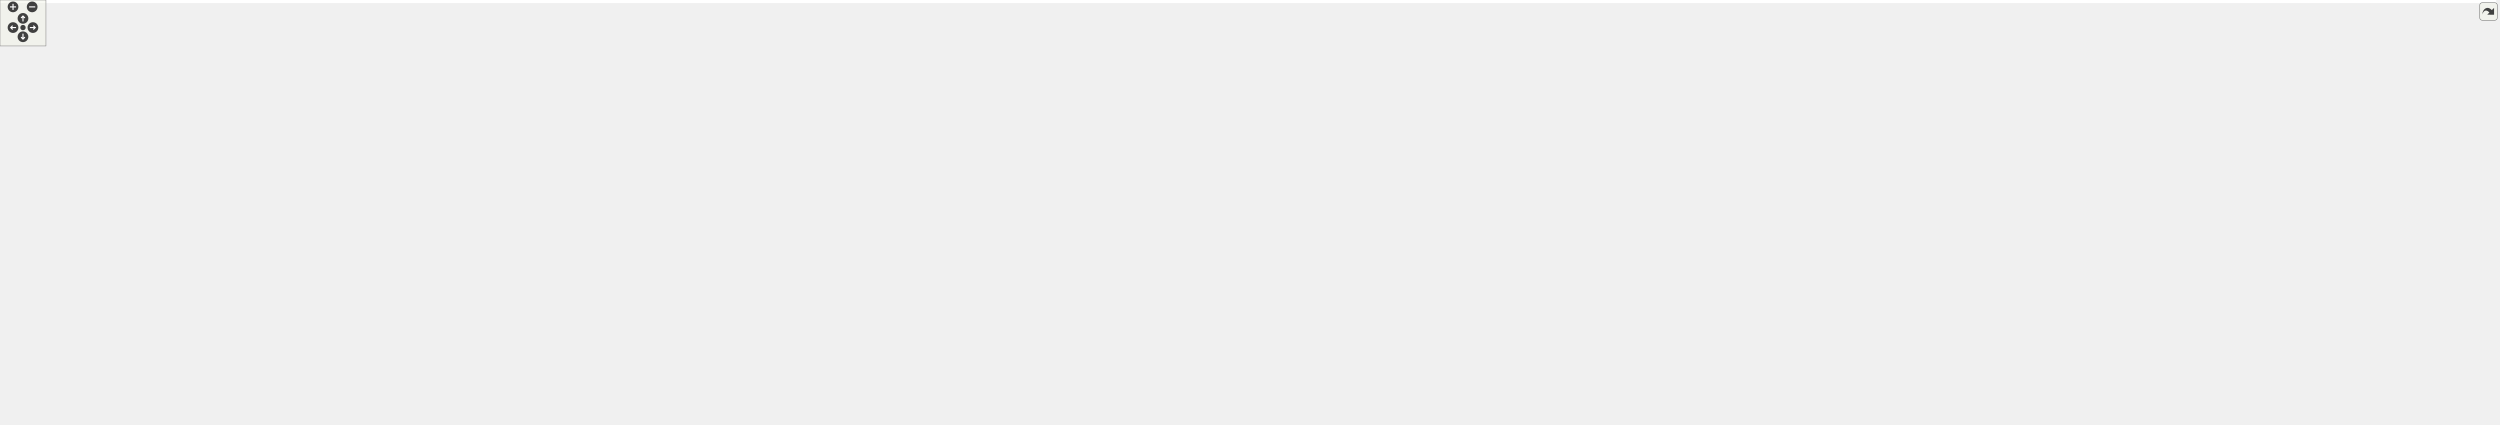
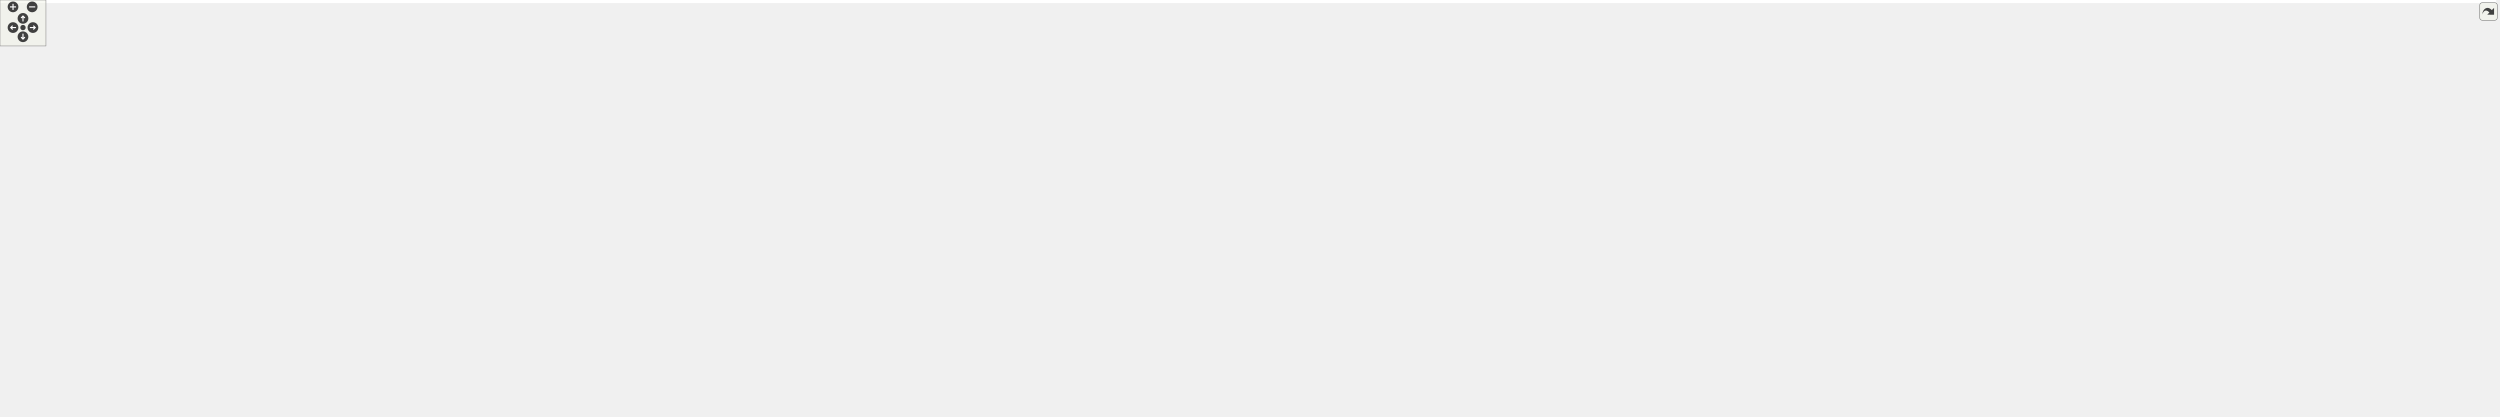
<svg xmlns="http://www.w3.org/2000/svg" xmlns:xlink="http://www.w3.org/1999/xlink" id="main" version="1.1" xml:space="preserve">
  <style type="text/css">
.edge:hover path { stroke: red; }
.edge:hover polygon { stroke: red; fill: red; }
</style>
  <defs>
    <circle id="rim" cx="0" cy="0" r="7" />
    <circle id="rim2" cx="0" cy="0" r="3.5" />
    <g id="zoomPlus">
      <use xlink:href="#rim" fill="#404040">
        <set attributeName="fill" to="#808080" begin="zoomplus.mouseover" end="zoomplus.mouseout" />
      </use>
      <path d="M-4,0h8M0,-4v8" fill="none" stroke="white" stroke-width="1.5" pointer-events="none" />
    </g>
    <g id="zoomMin">
      <use xlink:href="#rim" fill="#404040">
        <set attributeName="fill" to="#808080" begin="zoomminus.mouseover" end="zoomminus.mouseout" />
      </use>
      <path d="M-4,0h8" fill="none" stroke="white" stroke-width="1.5" pointer-events="none" />
    </g>
    <g id="dirArrow">
      <path fill="none" stroke="white" stroke-width="1.5" d="M0,-3.0v7 M-2.5,-0.5L0,-3.0L2.5,-0.5" />
    </g>
    <g id="resetDef">
      <use xlink:href="#rim2" fill="#404040">
        <set attributeName="fill" to="#808080" begin="reset.mouseover" end="reset.mouseout" />
      </use>
    </g>
  </defs>
  <svg id="graph" class="graph">
    <g id="viewport">
-       <polygon fill="white" stroke="transparent" points="-4,4 -4,-494 3259,-494 3259,4 -4,4" />
+       <polygon fill="white" stroke="transparent" points="-4,4 -4,-483 3259,-483 3259,4 -4,4" />
      <g id="node1" class="node">
        <g id="a_node1">
          <a xlink:title=" ">
-             <polygon fill="#bfbfbf" stroke="black" points="723.5,-459.5 723.5,-489.5 884.5,-489.5 884.5,-459.5 723.5,-459.5" />
-             <text text-anchor="start" x="731.5" y="-477.5" font-family="Helvetica" font-size="10.00">/__w/MaCh3/MaCh3/Parameters</text>
-             <text text-anchor="middle" x="804" y="-466.5" font-family="Helvetica" font-size="10.00">/AdaptiveMCMCHandler.cpp</text>
+             <polygon fill="#bfbfbf" stroke="black" points="708.5,-459.5 708.5,-478.5 899.5,-478.5 899.5,-459.5 708.5,-459.5" />
+             <text text-anchor="middle" x="804" y="-466.5" font-family="Helvetica" font-size="10.00">Parameters/AdaptiveMCMCHandler.cpp</text>
          </a>
        </g>
      </g>
      <g id="node2" class="node">
        <g id="a_node2">
          <a xlink:href="AdaptiveMCMCHandler_8h.html" target="_top" xlink:title=" ">
            <polygon fill="white" stroke="black" points="713.5,-403.5 713.5,-422.5 894.5,-422.5 894.5,-403.5 713.5,-403.5" />
            <text text-anchor="middle" x="804" y="-410.5" font-family="Helvetica" font-size="10.00">Parameters/AdaptiveMCMCHandler.h</text>
          </a>
        </g>
      </g>
      <g id="edge1" class="edge">
-         <path fill="none" stroke="midnightblue" d="M804,-459.4C804,-451.47 804,-441.46 804,-432.86" />
-         <polygon fill="midnightblue" stroke="midnightblue" points="807.5,-432.66 804,-422.66 800.5,-432.66 807.5,-432.66" />
+         <path fill="none" stroke="midnightblue" d="M804,-459.08C804,-452.01 804,-441.86 804,-432.99" />
+         <polygon fill="midnightblue" stroke="midnightblue" points="807.5,-432.75 804,-422.75 800.5,-432.75 807.5,-432.75" />
      </g>
      <g id="node3" class="node">
        <g id="a_node3">
          <a xlink:href="Manager_8h.html" target="_top" xlink:title=" ">
            <polygon fill="white" stroke="black" points="712.5,-347.5 712.5,-366.5 815.5,-366.5 815.5,-347.5 712.5,-347.5" />
            <text text-anchor="middle" x="764" y="-354.5" font-family="Helvetica" font-size="10.00">Manager/Manager.h</text>
          </a>
        </g>
      </g>
      <g id="edge2" class="edge">
        <path fill="none" stroke="midnightblue" d="M797.39,-403.08C791.74,-395.46 783.46,-384.26 776.55,-374.94" />
        <polygon fill="midnightblue" stroke="midnightblue" points="779.25,-372.7 770.48,-366.75 773.62,-376.87 779.25,-372.7" />
      </g>
      <g id="node35" class="node">
        <g id="a_node35">
          <a xlink:href="ParameterHandlerUtils_8h.html" target="_top" xlink:title=" ">
            <polygon fill="white" stroke="black" points="2322.5,-280.5 2322.5,-310.5 2471.5,-310.5 2471.5,-280.5 2322.5,-280.5" />
            <text text-anchor="start" x="2330.5" y="-298.5" font-family="Helvetica" font-size="10.00">Parameters/ParameterHandler</text>
            <text text-anchor="middle" x="2397" y="-287.5" font-family="Helvetica" font-size="10.00">Utils.h</text>
          </a>
        </g>
      </g>
      <g id="edge55" class="edge">
        <path fill="none" stroke="midnightblue" d="M894.79,-405.42C1177.12,-384.95 2037.15,-322.59 2311.76,-302.68" />
        <polygon fill="midnightblue" stroke="midnightblue" points="2312.34,-306.15 2322.06,-301.93 2311.83,-299.17 2312.34,-306.15" />
      </g>
      <g id="node4" class="node">
        <g id="a_node4">
          <a xlink:href="SampleStructs_8h.html" target="_top" xlink:title=" ">
            <polygon fill="white" stroke="black" points="1126.5,-224.5 1126.5,-243.5 1257.5,-243.5 1257.5,-224.5 1126.5,-224.5" />
            <text text-anchor="middle" x="1192" y="-231.5" font-family="Helvetica" font-size="10.00">Samples/SampleStructs.h</text>
          </a>
        </g>
      </g>
      <g id="edge3" class="edge">
        <path fill="none" stroke="midnightblue" d="M794.1,-347.49C869.52,-326.17 1066.65,-270.44 1151.83,-246.36" />
        <polygon fill="midnightblue" stroke="midnightblue" points="1152.98,-249.67 1161.65,-243.58 1151.08,-242.93 1152.98,-249.67" />
      </g>
      <g id="node8" class="node">
        <g id="a_node8">
          <a xlink:href="MaCh3Exception_8h.html" target="_top" xlink:title=" ">
            <polygon fill="white" stroke="black" points="596,-168.5 596,-187.5 736,-187.5 736,-168.5 596,-168.5" />
            <text text-anchor="middle" x="666" y="-175.5" font-family="Helvetica" font-size="10.00">Manager/MaCh3Exception.h</text>
          </a>
        </g>
      </g>
      <g id="edge54" class="edge">
        <path fill="none" stroke="midnightblue" d="M737.4,-347.48C697.94,-333.24 625.31,-300.44 595,-244 583.14,-221.9 609.58,-203.38 633.5,-191.83" />
        <polygon fill="midnightblue" stroke="midnightblue" points="635.14,-194.93 642.8,-187.6 632.24,-188.55 635.14,-194.93" />
      </g>
      <g id="node23" class="node">
        <g id="a_node23">
          <a xlink:href="YamlHelper_8h.html" target="_top" xlink:title="Utility functions for handling YAML nodes.">
            <polygon fill="white" stroke="black" points="339,-224.5 339,-243.5 455,-243.5 455,-224.5 339,-224.5" />
            <text text-anchor="middle" x="397" y="-231.5" font-family="Helvetica" font-size="10.00">Manager/YamlHelper.h</text>
          </a>
        </g>
      </g>
      <g id="edge28" class="edge">
        <path fill="none" stroke="midnightblue" d="M712.36,-352.17C639.38,-346.08 510.32,-332.61 469,-311 442.67,-297.23 420.6,-270.05 408.09,-252.2" />
        <polygon fill="midnightblue" stroke="midnightblue" points="410.95,-250.17 402.45,-243.84 405.14,-254.09 410.95,-250.17" />
      </g>
      <g id="node29" class="node">
        <g id="a_node29">
          <a xlink:href="Monitor_8h.html" target="_top" xlink:title="System and monitoring utilities for printing system information and status updates.">
            <polygon fill="white" stroke="black" points="715,-286 715,-305 813,-305 813,-286 715,-286" />
            <text text-anchor="middle" x="764" y="-293" font-family="Helvetica" font-size="10.00">Manager/Monitor.h</text>
          </a>
        </g>
      </g>
      <g id="edge40" class="edge">
        <path fill="none" stroke="midnightblue" d="M764,-347.48C764,-339.08 764,-325.98 764,-315.16" />
        <polygon fill="midnightblue" stroke="midnightblue" points="767.5,-315.01 764,-305.01 760.5,-315.01 767.5,-315.01" />
      </g>
      <g id="node5" class="node">
        <g id="a_node5">
          <a xlink:title=" ">
            <polygon fill="white" stroke="#bfbfbf" points="1487,-168.5 1487,-187.5 1517,-187.5 1517,-168.5 1487,-168.5" />
            <text text-anchor="middle" x="1502" y="-175.5" font-family="Helvetica" font-size="10.00">set</text>
          </a>
        </g>
      </g>
      <g id="edge4" class="edge">
        <path fill="none" stroke="midnightblue" d="M1257.52,-226.52C1313.71,-220.09 1396.83,-208.53 1477.14,-187.76" />
        <polygon fill="midnightblue" stroke="midnightblue" points="1478.14,-191.12 1486.91,-185.19 1476.35,-184.35 1478.14,-191.12" />
      </g>
      <g id="node6" class="node">
        <g id="a_node6">
          <a xlink:title=" ">
            <polygon fill="white" stroke="#bfbfbf" points="1338.5,-168.5 1338.5,-187.5 1367.5,-187.5 1367.5,-168.5 1338.5,-168.5" />
            <text text-anchor="middle" x="1353" y="-175.5" font-family="Helvetica" font-size="10.00">list</text>
          </a>
        </g>
      </g>
      <g id="edge5" class="edge">
        <path fill="none" stroke="midnightblue" d="M1219.15,-224.45C1244.97,-216.23 1285.12,-203.26 1328.67,-188.01" />
        <polygon fill="midnightblue" stroke="midnightblue" points="1330.04,-191.24 1338.31,-184.62 1327.72,-184.64 1330.04,-191.24" />
      </g>
      <g id="node7" class="node">
        <g id="a_node7">
          <a xlink:title=" ">
            <polygon fill="white" stroke="#bfbfbf" points="1385.5,-168.5 1385.5,-187.5 1468.5,-187.5 1468.5,-168.5 1385.5,-168.5" />
            <text text-anchor="middle" x="1427" y="-175.5" font-family="Helvetica" font-size="10.00">unordered_map</text>
          </a>
        </g>
      </g>
      <g id="edge6" class="edge">
        <path fill="none" stroke="midnightblue" d="M1229.24,-224.44C1270.06,-215.06 1335.64,-199.99 1379.98,-189.8" />
        <polygon fill="midnightblue" stroke="midnightblue" points="1380.98,-193.17 1389.94,-187.52 1379.41,-186.34 1380.98,-193.17" />
      </g>
      <g id="edge7" class="edge">
        <path fill="none" stroke="midnightblue" d="M1126.45,-226.27C1030.1,-216.38 850.44,-197.93 746.3,-187.24" />
        <polygon fill="midnightblue" stroke="midnightblue" points="746.46,-183.74 736.16,-186.2 745.75,-190.71 746.46,-183.74" />
      </g>
      <g id="node12" class="node">
        <g id="a_node12">
          <a xlink:href="MaCh3Logger_8h.html" target="_top" xlink:title="KS: Based on this https://github.com/gabime/spdlog/blob/a2b4262090fd3f005c2315dcb5be2f0f1774a005/incl...">
            <polygon fill="white" stroke="red" points="730,-112.5 730,-131.5 856,-131.5 856,-112.5 730,-112.5" />
            <text text-anchor="middle" x="793" y="-119.5" font-family="Helvetica" font-size="10.00">Manager/MaCh3Logger.h</text>
          </a>
        </g>
      </g>
      <g id="edge19" class="edge">
        <path fill="none" stroke="midnightblue" d="M1126.31,-232.61C1033.19,-230.81 868.91,-222.64 822,-188 807.27,-177.12 799.87,-157.05 796.26,-142.08" />
        <polygon fill="midnightblue" stroke="midnightblue" points="799.6,-140.96 794.17,-131.86 792.74,-142.36 799.6,-140.96" />
      </g>
      <g id="node13" class="node">
        <g id="a_node13">
          <a xlink:href="Core_8h.html" target="_top" xlink:title=" ">
            <polygon fill="white" stroke="red" points="750,-56.5 750,-75.5 836,-75.5 836,-56.5 750,-56.5" />
            <text text-anchor="middle" x="793" y="-63.5" font-family="Helvetica" font-size="10.00">Manager/Core.h</text>
          </a>
        </g>
      </g>
      <g id="edge20" class="edge">
        <path fill="none" stroke="midnightblue" d="M1126.33,-230.37C1075.87,-226.13 1005.61,-215.33 950,-188 904.52,-165.65 905.52,-142.43 865,-112 849.72,-100.53 831.46,-89.14 817.15,-80.69" />
        <polygon fill="midnightblue" stroke="midnightblue" points="818.79,-77.59 808.39,-75.59 815.27,-83.64 818.79,-77.59" />
      </g>
      <g id="node16" class="node">
        <g id="a_node16">
          <a xlink:title=" ">
            <polygon fill="white" stroke="#bfbfbf" points="1535,-168.5 1535,-187.5 1593,-187.5 1593,-168.5 1535,-168.5" />
            <text text-anchor="middle" x="1564" y="-175.5" font-family="Helvetica" font-size="10.00">TSpline.h</text>
          </a>
        </g>
      </g>
      <g id="edge21" class="edge">
        <path fill="none" stroke="midnightblue" d="M1257.58,-226.1C1322.91,-218.79 1426.23,-206.05 1524.5,-188.13" />
        <polygon fill="midnightblue" stroke="midnightblue" points="1525.4,-191.52 1534.6,-186.27 1524.13,-184.64 1525.4,-191.52" />
      </g>
      <g id="node17" class="node">
        <g id="a_node17">
          <a xlink:title=" ">
            <polygon fill="white" stroke="#bfbfbf" points="830.5,-168.5 830.5,-187.5 901.5,-187.5 901.5,-168.5 830.5,-168.5" />
            <text text-anchor="middle" x="866" y="-175.5" font-family="Helvetica" font-size="10.00">TObjString.h</text>
          </a>
        </g>
      </g>
      <g id="edge22" class="edge">
        <path fill="none" stroke="midnightblue" d="M1138.01,-224.47C1082.34,-215.61 993.04,-201.21 916,-188 914.56,-187.75 913.1,-187.5 911.62,-187.24" />
        <polygon fill="midnightblue" stroke="midnightblue" points="912.22,-183.8 901.77,-185.51 911.01,-190.69 912.22,-183.8" />
      </g>
      <g id="node18" class="node">
        <g id="a_node18">
          <a xlink:title=" ">
            <polygon fill="white" stroke="#bfbfbf" points="1611.5,-168.5 1611.5,-187.5 1658.5,-187.5 1658.5,-168.5 1611.5,-168.5" />
            <text text-anchor="middle" x="1635" y="-175.5" font-family="Helvetica" font-size="10.00">TFile.h</text>
          </a>
        </g>
      </g>
      <g id="edge23" class="edge">
        <path fill="none" stroke="midnightblue" d="M1257.8,-228.97C1337.11,-223.4 1474.5,-211.48 1601.41,-187.81" />
        <polygon fill="midnightblue" stroke="midnightblue" points="1602.14,-191.24 1611.31,-185.94 1600.83,-184.36 1602.14,-191.24" />
      </g>
      <g id="node19" class="node">
        <g id="a_node19">
          <a xlink:title=" ">
            <polygon fill="white" stroke="#bfbfbf" points="1136,-168.5 1136,-187.5 1178,-187.5 1178,-168.5 1136,-168.5" />
            <text text-anchor="middle" x="1157" y="-175.5" font-family="Helvetica" font-size="10.00">TF1.h</text>
          </a>
        </g>
      </g>
      <g id="edge24" class="edge">
        <path fill="none" stroke="midnightblue" d="M1186.22,-224.08C1181.33,-216.53 1174.17,-205.49 1168.17,-196.23" />
        <polygon fill="midnightblue" stroke="midnightblue" points="1171.05,-194.24 1162.67,-187.75 1165.17,-198.05 1171.05,-194.24" />
      </g>
      <g id="node20" class="node">
        <g id="a_node20">
          <a xlink:title=" ">
            <polygon fill="white" stroke="#bfbfbf" points="1196,-168.5 1196,-187.5 1258,-187.5 1258,-168.5 1196,-168.5" />
            <text text-anchor="middle" x="1227" y="-175.5" font-family="Helvetica" font-size="10.00">TH2Poly.h</text>
          </a>
        </g>
      </g>
      <g id="edge25" class="edge">
        <path fill="none" stroke="midnightblue" d="M1197.78,-224.08C1202.67,-216.53 1209.83,-205.49 1215.83,-196.23" />
        <polygon fill="midnightblue" stroke="midnightblue" points="1218.83,-198.05 1221.33,-187.75 1212.95,-194.24 1218.83,-198.05" />
      </g>
      <g id="node21" class="node">
        <g id="a_node21">
          <a xlink:title=" ">
            <polygon fill="white" stroke="#bfbfbf" points="1276,-168.5 1276,-187.5 1320,-187.5 1320,-168.5 1276,-168.5" />
            <text text-anchor="middle" x="1298" y="-175.5" font-family="Helvetica" font-size="10.00">TH1.h</text>
          </a>
        </g>
      </g>
      <g id="edge26" class="edge">
        <path fill="none" stroke="midnightblue" d="M1209.03,-224.32C1226.03,-215.66 1252.38,-202.24 1271.99,-192.25" />
        <polygon fill="midnightblue" stroke="midnightblue" points="1273.69,-195.31 1281.01,-187.65 1270.51,-189.08 1273.69,-195.31" />
      </g>
      <g id="node22" class="node">
        <g id="a_node22">
          <a xlink:title=" ">
            <polygon fill="white" stroke="#bfbfbf" points="958.5,-168.5 958.5,-187.5 1117.5,-187.5 1117.5,-168.5 958.5,-168.5" />
            <text text-anchor="middle" x="1038" y="-175.5" font-family="Helvetica" font-size="10.00">Constants/OscillatorConstants.h</text>
          </a>
        </g>
      </g>
      <g id="edge27" class="edge">
        <path fill="none" stroke="midnightblue" d="M1167.6,-224.44C1141.8,-215.4 1100.92,-201.06 1071.98,-190.92" />
        <polygon fill="midnightblue" stroke="midnightblue" points="1072.88,-187.52 1062.29,-187.52 1070.57,-194.13 1072.88,-187.52" />
      </g>
      <g id="node9" class="node">
        <g id="a_node9">
          <a xlink:title=" ">
            <polygon fill="white" stroke="#bfbfbf" points="559,-0.5 559,-19.5 613,-19.5 613,-0.5 559,-0.5" />
            <text text-anchor="middle" x="586" y="-7.5" font-family="Helvetica" font-size="10.00">iostream</text>
          </a>
        </g>
      </g>
      <g id="edge8" class="edge">
        <path fill="none" stroke="midnightblue" d="M647.7,-168.47C633.66,-160.92 615.04,-148.54 605,-132 585.58,-100 583.88,-54.79 584.72,-29.67" />
        <polygon fill="midnightblue" stroke="midnightblue" points="588.22,-29.83 585.23,-19.67 581.22,-29.48 588.22,-29.83" />
      </g>
      <g id="node10" class="node">
        <g id="a_node10">
          <a xlink:title=" ">
            <polygon fill="white" stroke="#bfbfbf" points="480.5,-56.5 480.5,-75.5 521.5,-75.5 521.5,-56.5 480.5,-56.5" />
            <text text-anchor="middle" x="501" y="-63.5" font-family="Helvetica" font-size="10.00">string</text>
          </a>
        </g>
      </g>
      <g id="edge9" class="edge">
        <path fill="none" stroke="midnightblue" d="M643.35,-168.37C623.66,-160.37 594.79,-147.39 572,-132 550.93,-117.77 529.83,-97.5 516.17,-83.39" />
        <polygon fill="midnightblue" stroke="midnightblue" points="518.47,-80.73 509.05,-75.89 513.4,-85.55 518.47,-80.73" />
      </g>
      <g id="node11" class="node">
        <g id="a_node11">
          <a xlink:title=" ">
            <polygon fill="white" stroke="#bfbfbf" points="614.5,-112.5 614.5,-131.5 673.5,-131.5 673.5,-112.5 614.5,-112.5" />
            <text text-anchor="middle" x="644" y="-119.5" font-family="Helvetica" font-size="10.00">stdexcept</text>
          </a>
        </g>
      </g>
      <g id="edge10" class="edge">
        <path fill="none" stroke="midnightblue" d="M662.37,-168.08C659.39,-160.77 655.07,-150.18 651.38,-141.1" />
        <polygon fill="midnightblue" stroke="midnightblue" points="654.58,-139.69 647.57,-131.75 648.1,-142.33 654.58,-139.69" />
      </g>
      <g id="edge11" class="edge">
        <path fill="none" stroke="midnightblue" d="M686.12,-168.44C707.02,-159.56 739.93,-145.56 763.72,-135.45" />
        <polygon fill="midnightblue" stroke="midnightblue" points="765.14,-138.65 772.97,-131.52 762.4,-132.21 765.14,-138.65" />
      </g>
      <g id="edge18" class="edge">
        <path fill="none" stroke="midnightblue" d="M672.03,-168.26C681.44,-155.03 700.66,-129.61 721,-112 735.17,-99.73 753.03,-88.55 767.41,-80.4" />
        <polygon fill="midnightblue" stroke="midnightblue" points="769.22,-83.4 776.29,-75.5 765.84,-77.27 769.22,-83.4" />
      </g>
      <g id="edge12" class="edge">
        <path fill="none" stroke="midnightblue" d="M776.76,-112.37C740.78,-93.25 654.18,-47.23 611.14,-24.36" />
        <polygon fill="midnightblue" stroke="midnightblue" points="612.64,-21.19 602.17,-19.59 609.36,-27.37 612.64,-21.19" />
      </g>
      <g id="edge13" class="edge">
        <path fill="none" stroke="midnightblue" d="M746.73,-112.44C686.53,-101.31 582.99,-82.16 531.67,-72.67" />
        <polygon fill="midnightblue" stroke="midnightblue" points="532.02,-69.18 521.55,-70.8 530.75,-76.06 532.02,-69.18" />
      </g>
      <g id="edge14" class="edge">
        <path fill="none" stroke="midnightblue" d="M793,-112.08C793,-105.01 793,-94.86 793,-85.99" />
        <polygon fill="midnightblue" stroke="midnightblue" points="796.5,-85.75 793,-75.75 789.5,-85.75 796.5,-85.75" />
      </g>
      <g id="edge16" class="edge">
        <path fill="none" stroke="midnightblue" d="M760.2,-56.44C722.84,-46.7 661.94,-30.81 622.94,-20.64" />
        <polygon fill="midnightblue" stroke="midnightblue" points="623.6,-17.19 613.04,-18.05 621.83,-23.96 623.6,-17.19" />
      </g>
      <g id="node14" class="node">
        <g id="a_node14">
          <a xlink:title=" ">
            <polygon fill="white" stroke="#bfbfbf" points="768,-0.5 768,-19.5 818,-19.5 818,-0.5 768,-0.5" />
            <text text-anchor="middle" x="793" y="-7.5" font-family="Helvetica" font-size="10.00">fstream</text>
          </a>
        </g>
      </g>
      <g id="edge15" class="edge">
        <path fill="none" stroke="midnightblue" d="M793,-56.08C793,-49.01 793,-38.86 793,-29.99" />
        <polygon fill="midnightblue" stroke="midnightblue" points="796.5,-29.75 793,-19.75 789.5,-29.75 796.5,-29.75" />
      </g>
      <g id="node15" class="node">
        <g id="a_node15">
          <a xlink:title=" ">
            <polygon fill="white" stroke="#bfbfbf" points="1307.5,-0.5 1307.5,-19.5 1350.5,-19.5 1350.5,-0.5 1307.5,-0.5" />
            <text text-anchor="middle" x="1329" y="-7.5" font-family="Helvetica" font-size="10.00">vector</text>
          </a>
        </g>
      </g>
      <g id="edge17" class="edge">
        <path fill="none" stroke="midnightblue" d="M836.41,-60.63C941.17,-50.07 1205.95,-23.4 1297.37,-14.19" />
        <polygon fill="midnightblue" stroke="midnightblue" points="1297.8,-17.66 1307.4,-13.18 1297.1,-10.7 1297.8,-17.66" />
      </g>
      <g id="edge34" class="edge">
        <path fill="none" stroke="midnightblue" d="M439.62,-224.44C486.75,-214.98 562.69,-199.74 613.46,-189.55" />
        <polygon fill="midnightblue" stroke="midnightblue" points="614.46,-192.92 623.58,-187.52 613.08,-186.05 614.46,-192.92" />
      </g>
      <g id="edge29" class="edge">
        <path fill="none" stroke="midnightblue" d="M349.03,-224.48C313.79,-215.59 274.11,-198.55 287,-168 314.74,-102.27 339.6,-90.58 402,-56 448.54,-30.21 509.74,-19.05 548.49,-14.32" />
        <polygon fill="midnightblue" stroke="midnightblue" points="549.25,-17.76 558.79,-13.15 548.46,-10.8 549.25,-17.76" />
      </g>
      <g id="edge31" class="edge">
        <path fill="none" stroke="midnightblue" d="M398.3,-224.26C401.8,-203.13 413.03,-148.35 440,-112 449.37,-99.37 463.29,-88.72 475.47,-80.96" />
        <polygon fill="midnightblue" stroke="midnightblue" points="477.59,-83.77 484.34,-75.6 473.97,-77.78 477.59,-83.77" />
      </g>
      <g id="edge35" class="edge">
        <path fill="none" stroke="midnightblue" d="M409.01,-224.3C439.94,-202.28 525.5,-143.84 605,-112 648.9,-94.42 701.43,-82.56 739.79,-75.45" />
        <polygon fill="midnightblue" stroke="midnightblue" points="740.5,-78.88 749.72,-73.65 739.26,-71.99 740.5,-78.88" />
      </g>
      <g id="edge30" class="edge">
        <path fill="none" stroke="midnightblue" d="M397.72,-224.2C400.64,-194.85 414.29,-99.73 471,-56 493.41,-38.72 678.35,-20.89 757.4,-13.99" />
        <polygon fill="midnightblue" stroke="midnightblue" points="758.16,-17.43 767.82,-13.08 757.56,-10.46 758.16,-17.43" />
      </g>
      <g id="edge38" class="edge">
        <path fill="none" stroke="midnightblue" d="M455.45,-226.27C550.07,-215.38 734.81,-194.1 820.43,-184.25" />
        <polygon fill="midnightblue" stroke="midnightblue" points="820.83,-187.72 830.36,-183.1 820.03,-180.77 820.83,-187.72" />
      </g>
      <g id="node24" class="node">
        <g id="a_node24">
          <a xlink:title=" ">
            <polygon fill="white" stroke="#bfbfbf" points="296.5,-168.5 296.5,-187.5 349.5,-187.5 349.5,-168.5 296.5,-168.5" />
            <text text-anchor="middle" x="323" y="-175.5" font-family="Helvetica" font-size="10.00">cxxabi.h</text>
          </a>
        </g>
      </g>
      <g id="edge32" class="edge">
        <path fill="none" stroke="midnightblue" d="M385.11,-224.32C373.85,-216.11 356.71,-203.6 343.29,-193.81" />
        <polygon fill="midnightblue" stroke="midnightblue" points="345.25,-190.9 335.11,-187.83 341.12,-196.56 345.25,-190.9" />
      </g>
      <g id="node25" class="node">
        <g id="a_node25">
          <a xlink:title=" ">
            <polygon fill="white" stroke="#bfbfbf" points="28.5,-168.5 28.5,-187.5 69.5,-187.5 69.5,-168.5 28.5,-168.5" />
            <text text-anchor="middle" x="49" y="-175.5" font-family="Helvetica" font-size="10.00">regex</text>
          </a>
        </g>
      </g>
      <g id="edge33" class="edge">
        <path fill="none" stroke="midnightblue" d="M338.79,-227.43C276.8,-220.9 175.72,-208.55 79.45,-187.78" />
        <polygon fill="midnightblue" stroke="midnightblue" points="80.07,-184.33 69.55,-185.61 78.57,-191.17 80.07,-184.33" />
      </g>
      <g id="node26" class="node">
        <g id="a_node26">
          <a xlink:title=" ">
            <polygon fill="white" stroke="#bfbfbf" points="520,-168.5 520,-187.5 578,-187.5 578,-168.5 520,-168.5" />
            <text text-anchor="middle" x="549" y="-175.5" font-family="Helvetica" font-size="10.00">TMacro.h</text>
          </a>
        </g>
      </g>
      <g id="edge36" class="edge">
        <path fill="none" stroke="midnightblue" d="M421.08,-224.44C446.54,-215.4 486.89,-201.06 515.46,-190.92" />
        <polygon fill="midnightblue" stroke="midnightblue" points="516.78,-194.16 525.03,-187.52 514.43,-187.57 516.78,-194.16" />
      </g>
      <g id="node27" class="node">
        <g id="a_node27">
          <a xlink:title=" ">
            <polygon fill="white" stroke="#bfbfbf" points="88,-168.5 88,-187.5 134,-187.5 134,-168.5 88,-168.5" />
            <text text-anchor="middle" x="111" y="-175.5" font-family="Helvetica" font-size="10.00">TList.h</text>
          </a>
        </g>
      </g>
      <g id="edge37" class="edge">
        <path fill="none" stroke="midnightblue" d="M339.43,-224.46C289.95,-216.75 216.55,-204.41 143.8,-188" />
        <polygon fill="midnightblue" stroke="midnightblue" points="144.53,-184.58 134,-185.76 142.97,-191.4 144.53,-184.58" />
      </g>
      <g id="node28" class="node">
        <g id="a_node28">
          <a xlink:title=" ">
            <polygon fill="white" stroke="#bfbfbf" points="152.5,-168.5 152.5,-187.5 239.5,-187.5 239.5,-168.5 152.5,-168.5" />
            <text text-anchor="middle" x="196" y="-175.5" font-family="Helvetica" font-size="10.00">yaml-cpp/yaml.h</text>
          </a>
        </g>
      </g>
      <g id="edge39" class="edge">
        <path fill="none" stroke="midnightblue" d="M365.15,-224.44C330.6,-215.16 275.32,-200.31 237.42,-190.13" />
        <polygon fill="midnightblue" stroke="midnightblue" points="238.27,-186.73 227.7,-187.52 236.45,-193.49 238.27,-186.73" />
      </g>
      <g id="edge47" class="edge">
        <path fill="none" stroke="midnightblue" d="M756.63,-285.82C740.39,-266.67 701.25,-220.54 680.11,-195.63" />
        <polygon fill="midnightblue" stroke="midnightblue" points="682.59,-193.14 673.45,-187.78 677.25,-197.67 682.59,-193.14" />
      </g>
      <g id="edge41" class="edge">
        <path fill="none" stroke="midnightblue" d="M714.75,-292.27C545.79,-283.98 0,-251.56 0,-179 0,-179 0,-179 0,-121 0,-64.93 419.73,-24.98 548.74,-14.02" />
        <polygon fill="midnightblue" stroke="midnightblue" points="549.24,-17.49 558.91,-13.17 548.65,-10.52 549.24,-17.49" />
      </g>
      <g id="edge43" class="edge">
        <path fill="none" stroke="midnightblue" d="M714.93,-290.61C653.98,-282.76 552.93,-259.13 511,-188 492.16,-156.03 494.5,-110.81 497.8,-85.68" />
        <polygon fill="midnightblue" stroke="midnightblue" points="501.28,-86.08 499.31,-75.67 494.36,-85.04 501.28,-86.08" />
      </g>
      <g id="edge46" class="edge">
        <path fill="none" stroke="midnightblue" d="M765.48,-285.76C769.98,-259.15 783.58,-178.71 789.81,-141.84" />
        <polygon fill="midnightblue" stroke="midnightblue" points="793.34,-141.96 791.56,-131.52 786.44,-140.8 793.34,-141.96" />
      </g>
      <g id="edge42" class="edge">
        <path fill="none" stroke="midnightblue" d="M813.2,-294.04C1014.27,-291.54 1763,-275.74 1763,-179 1763,-179 1763,-179 1763,-121 1763,-25.03 1003.62,-12.77 828.66,-11.22" />
        <polygon fill="midnightblue" stroke="midnightblue" points="828.48,-7.72 818.45,-11.14 828.42,-14.72 828.48,-7.72" />
      </g>
      <g id="edge44" class="edge">
        <path fill="none" stroke="midnightblue" d="M813.1,-294.36C977.29,-293.48 1506.07,-287.28 1670,-244 1732.84,-227.41 1801,-244 1801,-179 1801,-179 1801,-179 1801,-121 1801,-30.3 1466.23,-14.35 1360.56,-11.58" />
        <polygon fill="midnightblue" stroke="midnightblue" points="1360.59,-8.08 1350.51,-11.34 1360.42,-15.07 1360.59,-8.08" />
      </g>
      <g id="edge48" class="edge">
        <path fill="none" stroke="midnightblue" d="M714.89,-286.54C648.94,-275.85 531.74,-256.84 459.56,-245.14" />
        <polygon fill="midnightblue" stroke="midnightblue" points="460.11,-241.69 449.68,-243.54 458.99,-248.6 460.11,-241.69" />
      </g>
      <g id="edge51" class="edge">
        <path fill="none" stroke="midnightblue" d="M754.37,-285.9C737.87,-271.52 702.73,-242.37 669,-224 643.07,-209.88 611.77,-198.31 587.64,-190.43" />
        <polygon fill="midnightblue" stroke="midnightblue" points="588.7,-187.1 578.11,-187.39 586.57,-193.77 588.7,-187.1" />
      </g>
      <g id="node30" class="node">
        <g id="a_node30">
          <a xlink:title=" ">
            <polygon fill="white" stroke="#bfbfbf" points="792.5,-224.5 792.5,-243.5 837.5,-243.5 837.5,-224.5 792.5,-224.5" />
            <text text-anchor="middle" x="815" y="-231.5" font-family="Helvetica" font-size="10.00">cstdlib</text>
          </a>
        </g>
      </g>
      <g id="edge45" class="edge">
        <path fill="none" stroke="midnightblue" d="M771.31,-285.98C779.03,-276.96 791.41,-262.52 801.02,-251.31" />
        <polygon fill="midnightblue" stroke="midnightblue" points="803.86,-253.38 807.71,-243.51 798.54,-248.82 803.86,-253.38" />
      </g>
      <g id="node31" class="node">
        <g id="a_node31">
          <a xlink:title=" ">
            <polygon fill="white" stroke="#bfbfbf" points="1925,-224.5 1925,-243.5 1975,-243.5 1975,-224.5 1925,-224.5" />
            <text text-anchor="middle" x="1950" y="-231.5" font-family="Helvetica" font-size="10.00">TTree.h</text>
          </a>
        </g>
      </g>
      <g id="edge49" class="edge">
        <path fill="none" stroke="midnightblue" d="M813.02,-293.75C1001.29,-290.67 1678.74,-277.57 1914.97,-243.76" />
        <polygon fill="midnightblue" stroke="midnightblue" points="1915.5,-247.22 1924.88,-242.29 1914.47,-240.3 1915.5,-247.22" />
      </g>
      <g id="node32" class="node">
        <g id="a_node32">
          <a xlink:title=" ">
            <polygon fill="white" stroke="#bfbfbf" points="856,-224.5 856,-243.5 918,-243.5 918,-224.5 856,-224.5" />
            <text text-anchor="middle" x="887" y="-231.5" font-family="Helvetica" font-size="10.00">TBranch.h</text>
          </a>
        </g>
      </g>
      <g id="edge50" class="edge">
        <path fill="none" stroke="midnightblue" d="M781.62,-285.98C802.17,-276.03 836.36,-259.49 860.21,-247.96" />
        <polygon fill="midnightblue" stroke="midnightblue" points="861.93,-251.01 869.41,-243.51 858.88,-244.71 861.93,-251.01" />
      </g>
      <g id="node33" class="node">
        <g id="a_node33">
          <a xlink:title=" ">
            <polygon fill="white" stroke="#bfbfbf" points="604,-224.5 604,-243.5 660,-243.5 660,-224.5 604,-224.5" />
            <text text-anchor="middle" x="632" y="-231.5" font-family="Helvetica" font-size="10.00">TChain.h</text>
          </a>
        </g>
      </g>
      <g id="edge52" class="edge">
        <path fill="none" stroke="midnightblue" d="M745.09,-285.98C722.84,-275.95 685.69,-259.2 660.07,-247.65" />
        <polygon fill="midnightblue" stroke="midnightblue" points="661.43,-244.43 650.88,-243.51 658.56,-250.81 661.43,-244.43" />
      </g>
      <g id="node34" class="node">
        <g id="a_node34">
          <a xlink:title=" ">
            <polygon fill="white" stroke="#bfbfbf" points="1829.5,-224.5 1829.5,-243.5 1906.5,-243.5 1906.5,-224.5 1829.5,-224.5" />
            <text text-anchor="middle" x="1868" y="-231.5" font-family="Helvetica" font-size="10.00">TStopwatch.h</text>
          </a>
        </g>
      </g>
      <g id="edge53" class="edge">
        <path fill="none" stroke="midnightblue" d="M813.15,-294.23C963.54,-292.97 1430.67,-285.71 1815,-244 1816.3,-243.86 1817.63,-243.71 1818.96,-243.54" />
        <polygon fill="midnightblue" stroke="midnightblue" points="1819.86,-246.95 1829.29,-242.13 1818.91,-240.02 1819.86,-246.95" />
      </g>
      <g id="edge76" class="edge">
        <path fill="none" stroke="midnightblue" d="M2322.3,-291.84C2245.63,-287.41 2123.65,-275.58 2023,-244 2004.41,-238.17 2002.6,-229.78 1984,-224 1872.31,-189.32 1732.52,-181.35 1669.1,-179.53" />
        <polygon fill="midnightblue" stroke="midnightblue" points="1668.96,-176.02 1658.88,-179.27 1668.78,-183.02 1668.96,-176.02" />
      </g>
      <g id="edge75" class="edge">
        <path fill="none" stroke="midnightblue" d="M2322.2,-287.59C2240.11,-279.46 2104.62,-264.44 1989,-244 1987.73,-243.78 1986.44,-243.54 1985.14,-243.29" />
        <polygon fill="midnightblue" stroke="midnightblue" points="1985.6,-239.81 1975.1,-241.19 1984.17,-246.66 1985.6,-239.81" />
      </g>
      <g id="edge80" class="edge">
        <path fill="none" stroke="midnightblue" d="M2322.2,-288.53C2229.53,-280.71 2066.64,-265.59 1917.02,-244.04" />
        <polygon fill="midnightblue" stroke="midnightblue" points="1917.13,-240.51 1906.73,-242.54 1916.12,-247.44 1917.13,-240.51" />
      </g>
      <g id="node36" class="node">
        <g id="a_node36">
          <a xlink:href="ParameterStructs_8h.html" target="_top" xlink:title=" ">
            <polygon fill="white" stroke="black" points="1349.5,-224.5 1349.5,-243.5 1504.5,-243.5 1504.5,-224.5 1349.5,-224.5" />
            <text text-anchor="middle" x="1427" y="-231.5" font-family="Helvetica" font-size="10.00">Parameters/ParameterStructs.h</text>
          </a>
        </g>
      </g>
      <g id="edge56" class="edge">
        <path fill="none" stroke="midnightblue" d="M2322.5,-289.93C2146.18,-279.11 1704.01,-251.99 1514.96,-240.4" />
        <polygon fill="midnightblue" stroke="midnightblue" points="1514.98,-236.89 1504.78,-239.77 1514.55,-243.88 1514.98,-236.89" />
      </g>
      <g id="node37" class="node">
        <g id="a_node37">
          <a xlink:title=" ">
            <polygon fill="white" stroke="#bfbfbf" points="2096.5,-224.5 2096.5,-243.5 2159.5,-243.5 2159.5,-224.5 2096.5,-224.5" />
            <text text-anchor="middle" x="2128" y="-231.5" font-family="Helvetica" font-size="10.00">TMatrixT.h</text>
          </a>
        </g>
      </g>
      <g id="edge69" class="edge">
        <path fill="none" stroke="midnightblue" d="M2333.59,-280.47C2282.97,-269.28 2213.5,-253.91 2169.69,-244.22" />
        <polygon fill="midnightblue" stroke="midnightblue" points="2170.19,-240.75 2159.67,-242 2168.67,-247.58 2170.19,-240.75" />
      </g>
      <g id="node38" class="node">
        <g id="a_node38">
          <a xlink:title=" ">
            <polygon fill="white" stroke="#bfbfbf" points="2178,-224.5 2178,-243.5 2264,-243.5 2264,-224.5 2178,-224.5" />
            <text text-anchor="middle" x="2221" y="-231.5" font-family="Helvetica" font-size="10.00">TMatrixDSym.h</text>
          </a>
        </g>
      </g>
      <g id="edge70" class="edge">
        <path fill="none" stroke="midnightblue" d="M2355.29,-280.4C2325.01,-270.16 2284.51,-256.47 2255.93,-246.81" />
        <polygon fill="midnightblue" stroke="midnightblue" points="2256.95,-243.46 2246.35,-243.57 2254.7,-250.09 2256.95,-243.46" />
      </g>
      <g id="node39" class="node">
        <g id="a_node39">
          <a xlink:title=" ">
            <polygon fill="white" stroke="#bfbfbf" points="2282,-224.5 2282,-243.5 2346,-243.5 2346,-224.5 2282,-224.5" />
            <text text-anchor="middle" x="2314" y="-231.5" font-family="Helvetica" font-size="10.00">TVectorT.h</text>
          </a>
        </g>
      </g>
      <g id="edge71" class="edge">
        <path fill="none" stroke="midnightblue" d="M2377.33,-280.4C2364.4,-271.13 2347.51,-259.03 2334.43,-249.65" />
        <polygon fill="midnightblue" stroke="midnightblue" points="2336.24,-246.64 2326.08,-243.66 2332.17,-252.33 2336.24,-246.64" />
      </g>
      <g id="node40" class="node">
        <g id="a_node40">
          <a xlink:title=" ">
            <polygon fill="white" stroke="#bfbfbf" points="2364,-224.5 2364,-243.5 2430,-243.5 2430,-224.5 2364,-224.5" />
            <text text-anchor="middle" x="2397" y="-231.5" font-family="Helvetica" font-size="10.00">TVectorD.h</text>
          </a>
        </g>
      </g>
      <g id="edge72" class="edge">
        <path fill="none" stroke="midnightblue" d="M2397,-280.4C2397,-272.47 2397,-262.46 2397,-253.86" />
        <polygon fill="midnightblue" stroke="midnightblue" points="2400.5,-253.66 2397,-243.66 2393.5,-253.66 2400.5,-253.66" />
      </g>
      <g id="node41" class="node">
        <g id="a_node41">
          <a xlink:title=" ">
            <polygon fill="white" stroke="#bfbfbf" points="2448.5,-224.5 2448.5,-243.5 2499.5,-243.5 2499.5,-224.5 2448.5,-224.5" />
            <text text-anchor="middle" x="2474" y="-231.5" font-family="Helvetica" font-size="10.00">TH1D.h</text>
          </a>
        </g>
      </g>
      <g id="edge73" class="edge">
        <path fill="none" stroke="midnightblue" d="M2415.25,-280.4C2427.13,-271.22 2442.61,-259.26 2454.69,-249.92" />
        <polygon fill="midnightblue" stroke="midnightblue" points="2457.02,-252.54 2462.8,-243.66 2452.74,-247 2457.02,-252.54" />
      </g>
      <g id="node42" class="node">
        <g id="a_node42">
          <a xlink:title=" ">
            <polygon fill="white" stroke="#bfbfbf" points="2517.5,-224.5 2517.5,-243.5 2568.5,-243.5 2568.5,-224.5 2517.5,-224.5" />
            <text text-anchor="middle" x="2543" y="-231.5" font-family="Helvetica" font-size="10.00">TH2D.h</text>
          </a>
        </g>
      </g>
      <g id="edge74" class="edge">
        <path fill="none" stroke="midnightblue" d="M2431.6,-280.4C2456.1,-270.42 2488.66,-257.15 2512.25,-247.53" />
        <polygon fill="midnightblue" stroke="midnightblue" points="2513.82,-250.67 2521.76,-243.66 2511.17,-244.19 2513.82,-250.67" />
      </g>
      <g id="node43" class="node">
        <g id="a_node43">
          <a xlink:title=" ">
            <polygon fill="white" stroke="#bfbfbf" points="2587,-224.5 2587,-243.5 2659,-243.5 2659,-224.5 2587,-224.5" />
            <text text-anchor="middle" x="2623" y="-231.5" font-family="Helvetica" font-size="10.00">TRandom3.h</text>
          </a>
        </g>
      </g>
      <g id="edge77" class="edge">
        <path fill="none" stroke="midnightblue" d="M2450.27,-280.47C2490.11,-269.99 2543.86,-255.84 2580.75,-246.12" />
        <polygon fill="midnightblue" stroke="midnightblue" points="2581.91,-249.44 2590.69,-243.51 2580.13,-242.67 2581.91,-249.44" />
      </g>
      <g id="node44" class="node">
        <g id="a_node44">
          <a xlink:title=" ">
            <polygon fill="white" stroke="#bfbfbf" points="2677.5,-224.5 2677.5,-243.5 2730.5,-243.5 2730.5,-224.5 2677.5,-224.5" />
            <text text-anchor="middle" x="2704" y="-231.5" font-family="Helvetica" font-size="10.00">TMath.h</text>
          </a>
        </g>
      </g>
      <g id="edge78" class="edge">
        <path fill="none" stroke="midnightblue" d="M2471.72,-281.83C2523.83,-272.71 2595.2,-259.63 2667.15,-244.08" />
        <polygon fill="midnightblue" stroke="midnightblue" points="2668.28,-247.41 2677.31,-241.87 2666.79,-240.57 2668.28,-247.41" />
      </g>
      <g id="node45" class="node">
        <g id="a_node45">
          <a xlink:title=" ">
            <polygon fill="white" stroke="#bfbfbf" points="2749,-224.5 2749,-243.5 2837,-243.5 2837,-224.5 2749,-224.5" />
            <text text-anchor="middle" x="2793" y="-231.5" font-family="Helvetica" font-size="10.00">TDecompChol.h</text>
          </a>
        </g>
      </g>
      <g id="edge79" class="edge">
        <path fill="none" stroke="midnightblue" d="M2471.68,-283.99C2538.9,-274.42 2640.67,-259.65 2738.68,-244.18" />
        <polygon fill="midnightblue" stroke="midnightblue" points="2739.44,-247.61 2748.77,-242.59 2738.34,-240.69 2739.44,-247.61" />
      </g>
      <g id="node46" class="node">
        <g id="a_node46">
          <a xlink:title=" ">
            <polygon fill="white" stroke="#bfbfbf" points="2855.5,-224.5 2855.5,-243.5 2912.5,-243.5 2912.5,-224.5 2855.5,-224.5" />
            <text text-anchor="middle" x="2884" y="-231.5" font-family="Helvetica" font-size="10.00">TMatrix.h</text>
          </a>
        </g>
      </g>
      <g id="edge81" class="edge">
        <path fill="none" stroke="midnightblue" d="M2471.67,-288.87C2559,-281.67 2708.01,-267.45 2845.56,-243.87" />
        <polygon fill="midnightblue" stroke="midnightblue" points="2846.19,-247.31 2855.44,-242.15 2844.99,-240.41 2846.19,-247.31" />
      </g>
      <g id="node47" class="node">
        <g id="a_node47">
          <a xlink:title=" ">
            <polygon fill="white" stroke="#bfbfbf" points="2931,-224.5 2931,-243.5 3041,-243.5 3041,-224.5 2931,-224.5" />
            <text text-anchor="middle" x="2986" y="-231.5" font-family="Helvetica" font-size="10.00">TMatrixDSymEigen.h</text>
          </a>
        </g>
      </g>
      <g id="edge82" class="edge">
        <path fill="none" stroke="midnightblue" d="M2471.88,-288.34C2571.74,-279.88 2754.28,-263.63 2920.45,-244.14" />
        <polygon fill="midnightblue" stroke="midnightblue" points="2921.34,-247.56 2930.86,-242.91 2920.52,-240.61 2921.34,-247.56" />
      </g>
      <g id="node48" class="node">
        <g id="a_node48">
          <a xlink:title=" ">
            <polygon fill="white" stroke="#bfbfbf" points="3059.5,-224.5 3059.5,-243.5 3148.5,-243.5 3148.5,-224.5 3059.5,-224.5" />
            <text text-anchor="middle" x="3104" y="-231.5" font-family="Helvetica" font-size="10.00">TMatrixDEigen.h</text>
          </a>
        </g>
      </g>
      <g id="edge83" class="edge">
        <path fill="none" stroke="midnightblue" d="M2471.64,-290.87C2591.26,-284.58 2833.47,-269.89 3049.01,-244.01" />
        <polygon fill="midnightblue" stroke="midnightblue" points="3049.75,-247.45 3059.25,-242.77 3048.91,-240.5 3049.75,-247.45" />
      </g>
      <g id="node49" class="node">
        <g id="a_node49">
          <a xlink:title=" ">
            <polygon fill="white" stroke="#bfbfbf" points="3167,-224.5 3167,-243.5 3255,-243.5 3255,-224.5 3167,-224.5" />
            <text text-anchor="middle" x="3211" y="-231.5" font-family="Helvetica" font-size="10.00">TDecompSVD.h</text>
          </a>
        </g>
      </g>
      <g id="edge84" class="edge">
        <path fill="none" stroke="midnightblue" d="M2471.76,-292.07C2606.61,-287.13 2899.64,-273.86 3156.53,-244.06" />
        <polygon fill="midnightblue" stroke="midnightblue" points="3157.28,-247.49 3166.8,-242.85 3156.46,-240.54 3157.28,-247.49" />
      </g>
      <g id="node50" class="node">
        <g id="a_node50">
          <a xlink:title=" ">
            <polygon fill="white" stroke="#bfbfbf" points="2031.5,-224.5 2031.5,-243.5 2078.5,-243.5 2078.5,-224.5 2031.5,-224.5" />
            <text text-anchor="middle" x="2055" y="-231.5" font-family="Helvetica" font-size="10.00">TKey.h</text>
          </a>
        </g>
      </g>
      <g id="edge85" class="edge">
        <path fill="none" stroke="midnightblue" d="M2322.29,-284.52C2261.78,-275.92 2174.2,-262.32 2088.61,-243.93" />
        <polygon fill="midnightblue" stroke="midnightblue" points="2089.24,-240.49 2078.72,-241.79 2087.75,-247.33 2089.24,-240.49" />
      </g>
      <g id="edge57" class="edge">
        <path fill="none" stroke="midnightblue" d="M1439.05,-224.32C1450.46,-216.11 1467.83,-203.6 1481.43,-193.81" />
        <polygon fill="midnightblue" stroke="midnightblue" points="1483.66,-196.52 1489.73,-187.83 1479.57,-190.84 1483.66,-196.52" />
      </g>
      <g id="edge58" class="edge">
        <path fill="none" stroke="midnightblue" d="M1415.11,-224.32C1403.85,-216.11 1386.71,-203.6 1373.29,-193.81" />
        <polygon fill="midnightblue" stroke="midnightblue" points="1375.25,-190.9 1365.11,-187.83 1371.12,-196.56 1375.25,-190.9" />
      </g>
      <g id="edge59" class="edge">
        <path fill="none" stroke="midnightblue" d="M1427,-224.08C1427,-217.01 1427,-206.86 1427,-197.99" />
        <polygon fill="midnightblue" stroke="midnightblue" points="1430.5,-197.75 1427,-187.75 1423.5,-197.75 1430.5,-197.75" />
      </g>
      <g id="edge60" class="edge">
        <path fill="none" stroke="midnightblue" d="M1349.49,-227.5C1204.47,-217.21 893.52,-195.14 746.36,-184.7" />
        <polygon fill="midnightblue" stroke="midnightblue" points="746.27,-181.19 736.05,-183.97 745.78,-188.17 746.27,-181.19" />
      </g>
      <g id="edge61" class="edge">
        <path fill="none" stroke="midnightblue" d="M1504.7,-229C1567.04,-223.97 1647.43,-212.76 1668,-188 1673.68,-181.16 1674.12,-174.44 1668,-168 1640.55,-139.11 1071.56,-127.36 866.15,-124.05" />
        <polygon fill="midnightblue" stroke="midnightblue" points="866.12,-120.55 856.06,-123.89 866,-127.55 866.12,-120.55" />
      </g>
      <g id="edge62" class="edge">
        <path fill="none" stroke="midnightblue" d="M1504.58,-230.09C1571.68,-225.74 1661.38,-214.92 1684,-188 1689.72,-181.19 1689.92,-174.63 1684,-168 1627.89,-105.17 1029.85,-76.39 846.28,-68.99" />
        <polygon fill="midnightblue" stroke="midnightblue" points="846.19,-65.48 836.06,-68.58 845.91,-72.48 846.19,-65.48" />
      </g>
      <g id="edge63" class="edge">
        <path fill="none" stroke="midnightblue" d="M1448.71,-224.44C1471.35,-215.52 1507.07,-201.44 1532.75,-191.32" />
        <polygon fill="midnightblue" stroke="midnightblue" points="1534.37,-194.44 1542.39,-187.52 1531.81,-187.93 1534.37,-194.44" />
      </g>
      <g id="edge64" class="edge">
        <path fill="none" stroke="midnightblue" d="M1349.31,-225.98C1254.88,-217.37 1090.69,-202.17 950,-188 937.57,-186.75 924.12,-185.33 911.7,-184" />
        <polygon fill="midnightblue" stroke="midnightblue" points="911.87,-180.5 901.55,-182.91 911.12,-187.46 911.87,-180.5" />
      </g>
      <g id="edge65" class="edge">
        <path fill="none" stroke="midnightblue" d="M1460.91,-224.44C1494.2,-215.99 1546.66,-202.6 1601.35,-188.14" />
        <polygon fill="midnightblue" stroke="midnightblue" points="1602.45,-191.47 1611.22,-185.53 1600.66,-184.71 1602.45,-191.47" />
      </g>
      <g id="edge66" class="edge">
        <path fill="none" stroke="midnightblue" d="M1372.32,-224.45C1325.73,-216.78 1256.86,-204.53 1188.33,-188.12" />
        <polygon fill="midnightblue" stroke="midnightblue" points="1188.77,-184.63 1178.23,-185.67 1187.12,-191.43 1188.77,-184.63" />
      </g>
      <g id="edge67" class="edge">
        <path fill="none" stroke="midnightblue" d="M1395.31,-224.44C1360.83,-215.13 1305.6,-200.22 1267.88,-190.04" />
        <polygon fill="midnightblue" stroke="midnightblue" points="1268.78,-186.66 1258.21,-187.43 1266.96,-193.41 1268.78,-186.66" />
      </g>
      <g id="edge68" class="edge">
        <path fill="none" stroke="midnightblue" d="M1406.56,-224.44C1385.33,-215.56 1351.9,-201.56 1327.75,-191.45" />
        <polygon fill="midnightblue" stroke="midnightblue" points="1328.92,-188.15 1318.34,-187.52 1326.22,-194.61 1328.92,-188.15" />
      </g>
    </g>
  </svg>
  <g id="navigator" transform="translate(0 0)" fill="#404254">
    <rect fill="#f2f5e9" fill-opacity="0.5" stroke="#606060" stroke-width=".5" x="0" y="0" width="60" height="60" />
    <use id="zoomplus" xlink:href="#zoomPlus" x="17" y="9" />
    <use id="zoomminus" xlink:href="#zoomMin" x="42" y="9" />
    <use id="reset" xlink:href="#resetDef" x="30" y="36" />
    <g id="arrowUp" xlink:href="#dirArrow" transform="translate(30 24)">
      <use xlink:href="#rim" fill="#404040">
        <set attributeName="fill" to="#808080" begin="arrowUp.mouseover" end="arrowUp.mouseout" />
      </use>
      <path fill="none" stroke="white" stroke-width="1.5" d="M0,-3.0v7 M-2.5,-0.5L0,-3.0L2.5,-0.5" />
    </g>
    <g id="arrowRight" xlink:href="#dirArrow" transform="rotate(90) translate(36 -43)">
      <use xlink:href="#rim" fill="#404040">
        <set attributeName="fill" to="#808080" begin="arrowRight.mouseover" end="arrowRight.mouseout" />
      </use>
      <path fill="none" stroke="white" stroke-width="1.5" d="M0,-3.0v7 M-2.5,-0.5L0,-3.0L2.5,-0.5" />
    </g>
    <g id="arrowDown" xlink:href="#dirArrow" transform="rotate(180) translate(-30 -48)">
      <use xlink:href="#rim" fill="#404040">
        <set attributeName="fill" to="#808080" begin="arrowDown.mouseover" end="arrowDown.mouseout" />
      </use>
      <path fill="none" stroke="white" stroke-width="1.5" d="M0,-3.0v7 M-2.5,-0.5L0,-3.0L2.5,-0.5" />
    </g>
    <g id="arrowLeft" xlink:href="#dirArrow" transform="rotate(270) translate(-36 17)">
      <use xlink:href="#rim" fill="#404040">
        <set attributeName="fill" to="#808080" begin="arrowLeft.mouseover" end="arrowLeft.mouseout" />
      </use>
      <path fill="none" stroke="white" stroke-width="1.5" d="M0,-3.0v7 M-2.5,-0.5L0,-3.0L2.5,-0.5" />
    </g>
  </g>
  <svg viewBox="0 0 15 15" width="100%" height="30px" preserveAspectRatio="xMaxYMin meet">
    <g id="arrow_out" transform="scale(0.3 0.3)">
      <a xlink:href="AdaptiveMCMCHandler_8cpp__incl_org.svg" target="_base">
        <rect id="button" ry="5" rx="5" y="6" x="6" height="38" width="38" fill="#f2f5e9" fill-opacity="0.5" stroke="#606060" stroke-width="1.0" />
        <path id="arrow" d="M 11.5,31.437 C 11.94,20.098 22.043,11.323 32.159,21.979 L 37.069,17.246 C 37.069,17.246 37.088,32 37.088,32 L 22.16,31.978 C 22.16,31.978 26.998,27.14 26.998,27.14 C 18.529,18.264 13.292,25.23 11.5,31.437 z" style="fill:#404040;" />
      </a>
    </g>
  </svg>
</svg>
